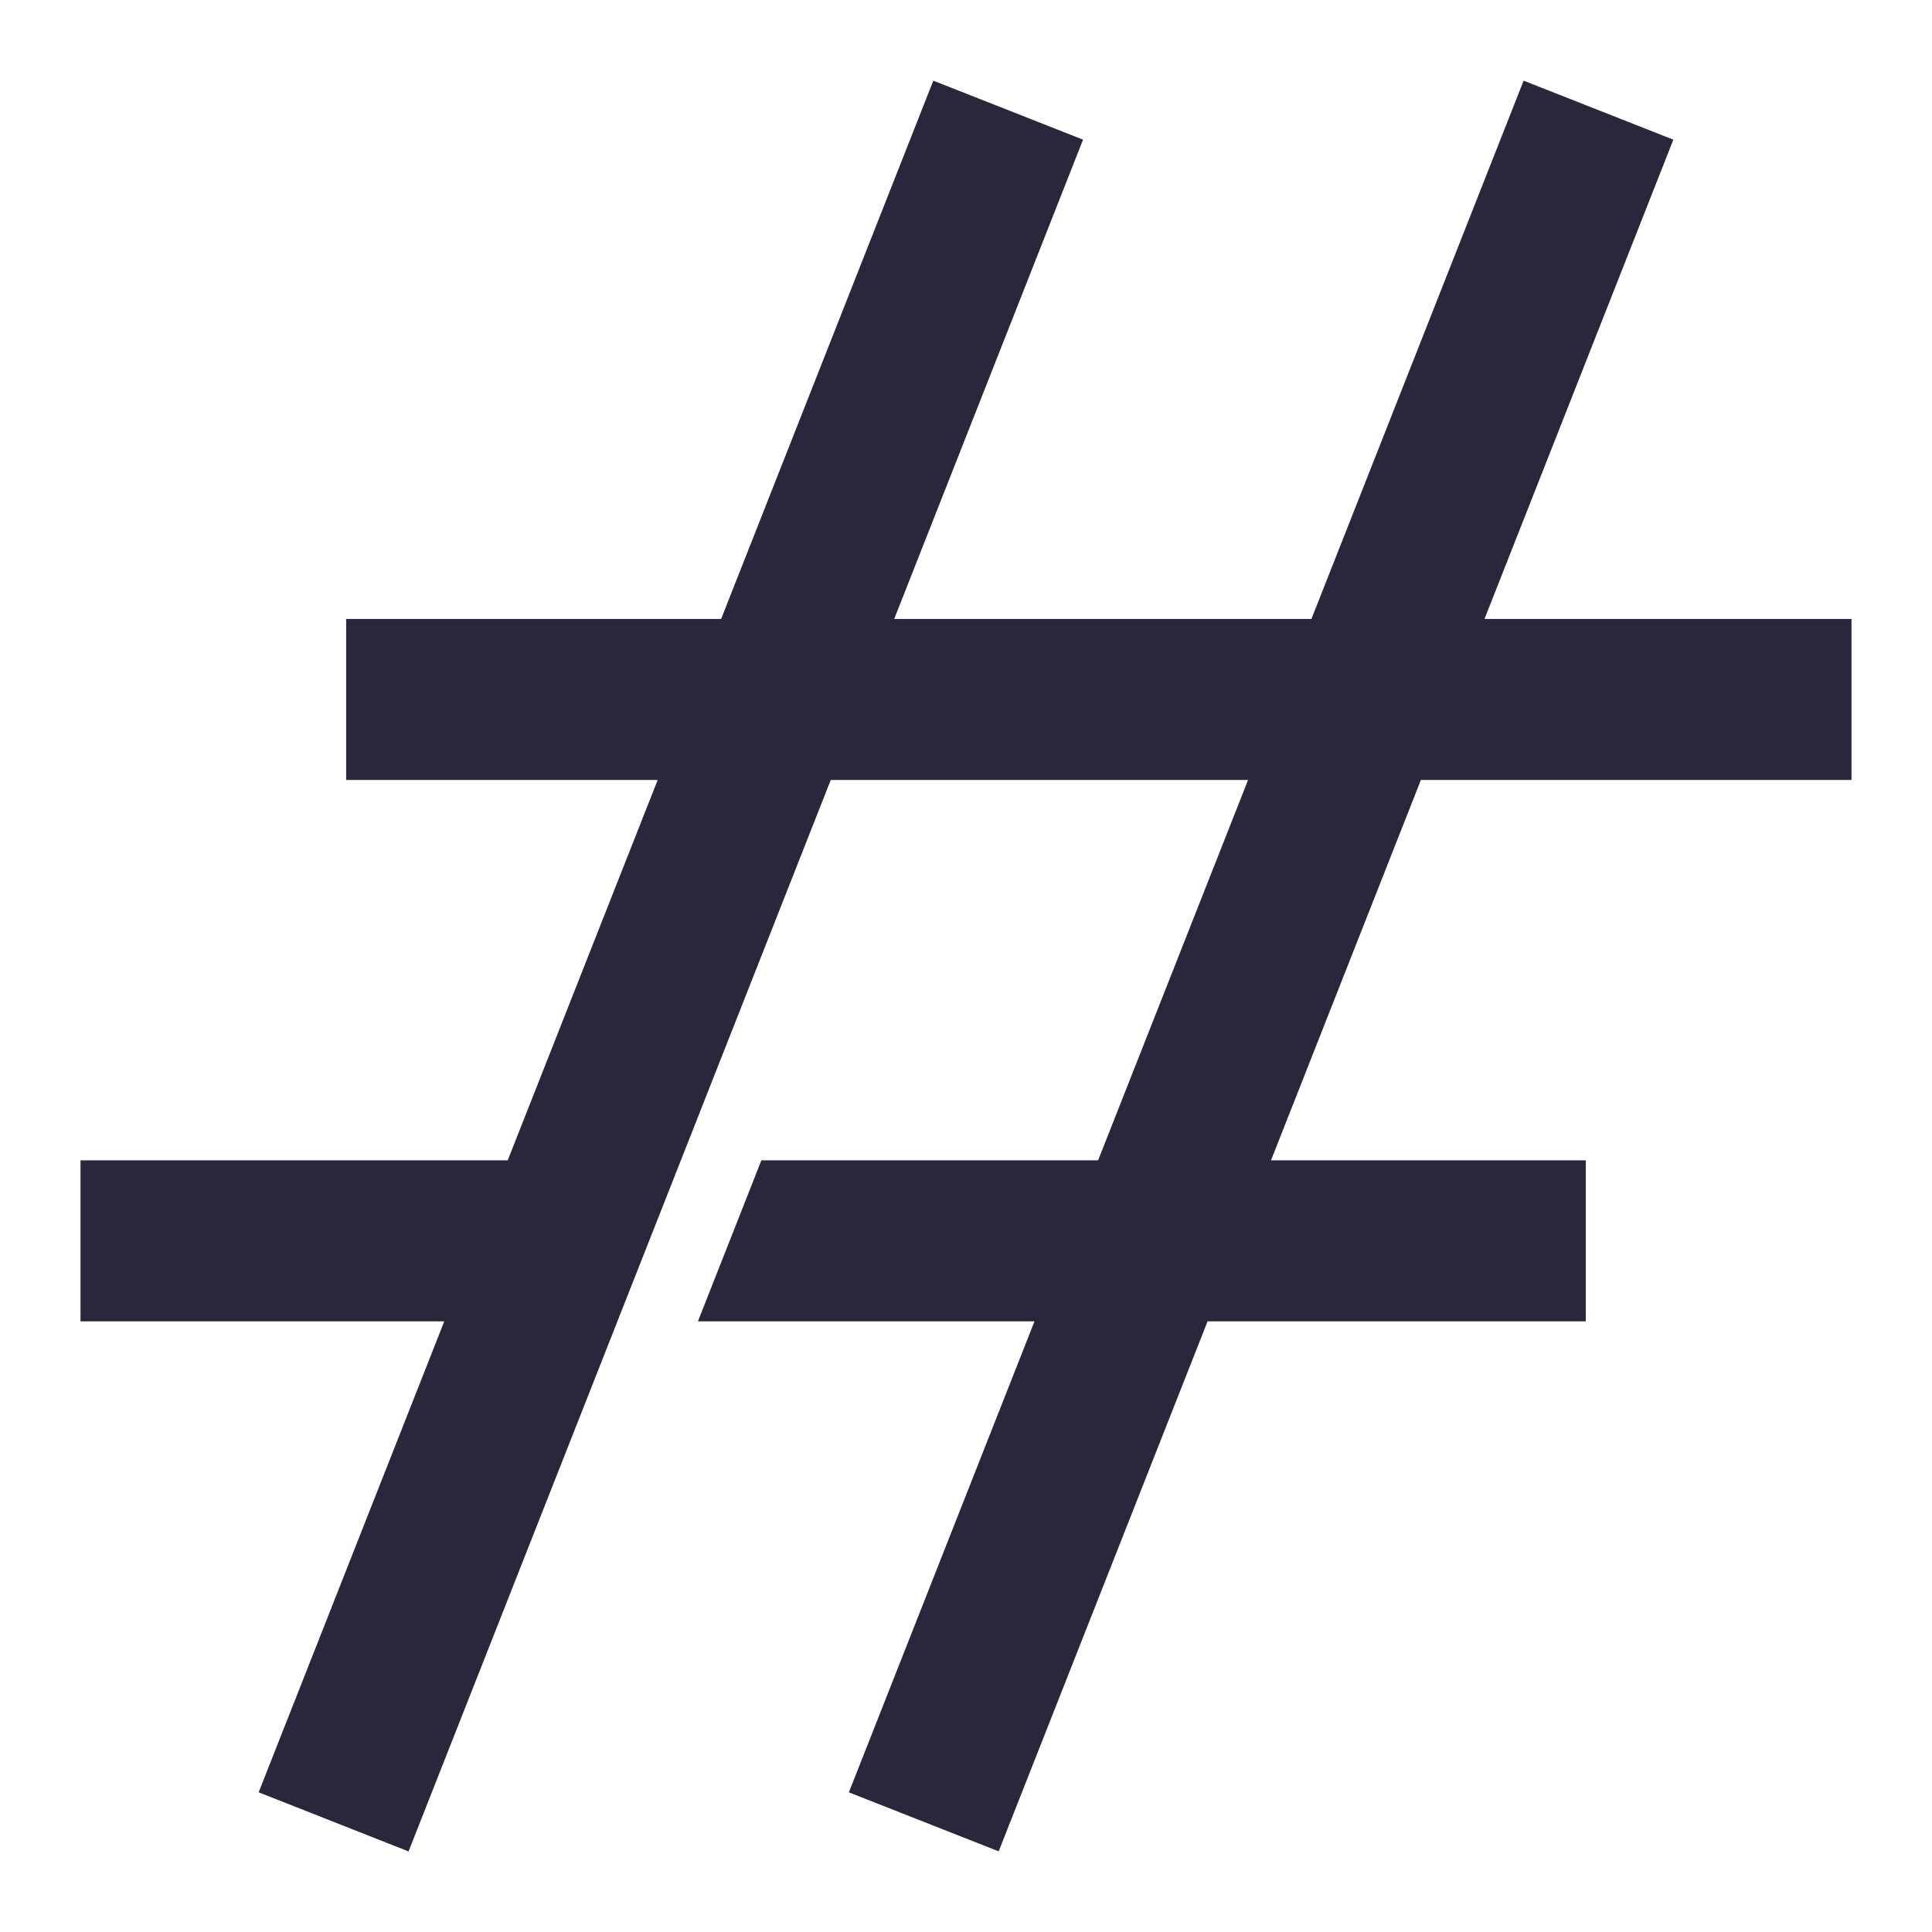
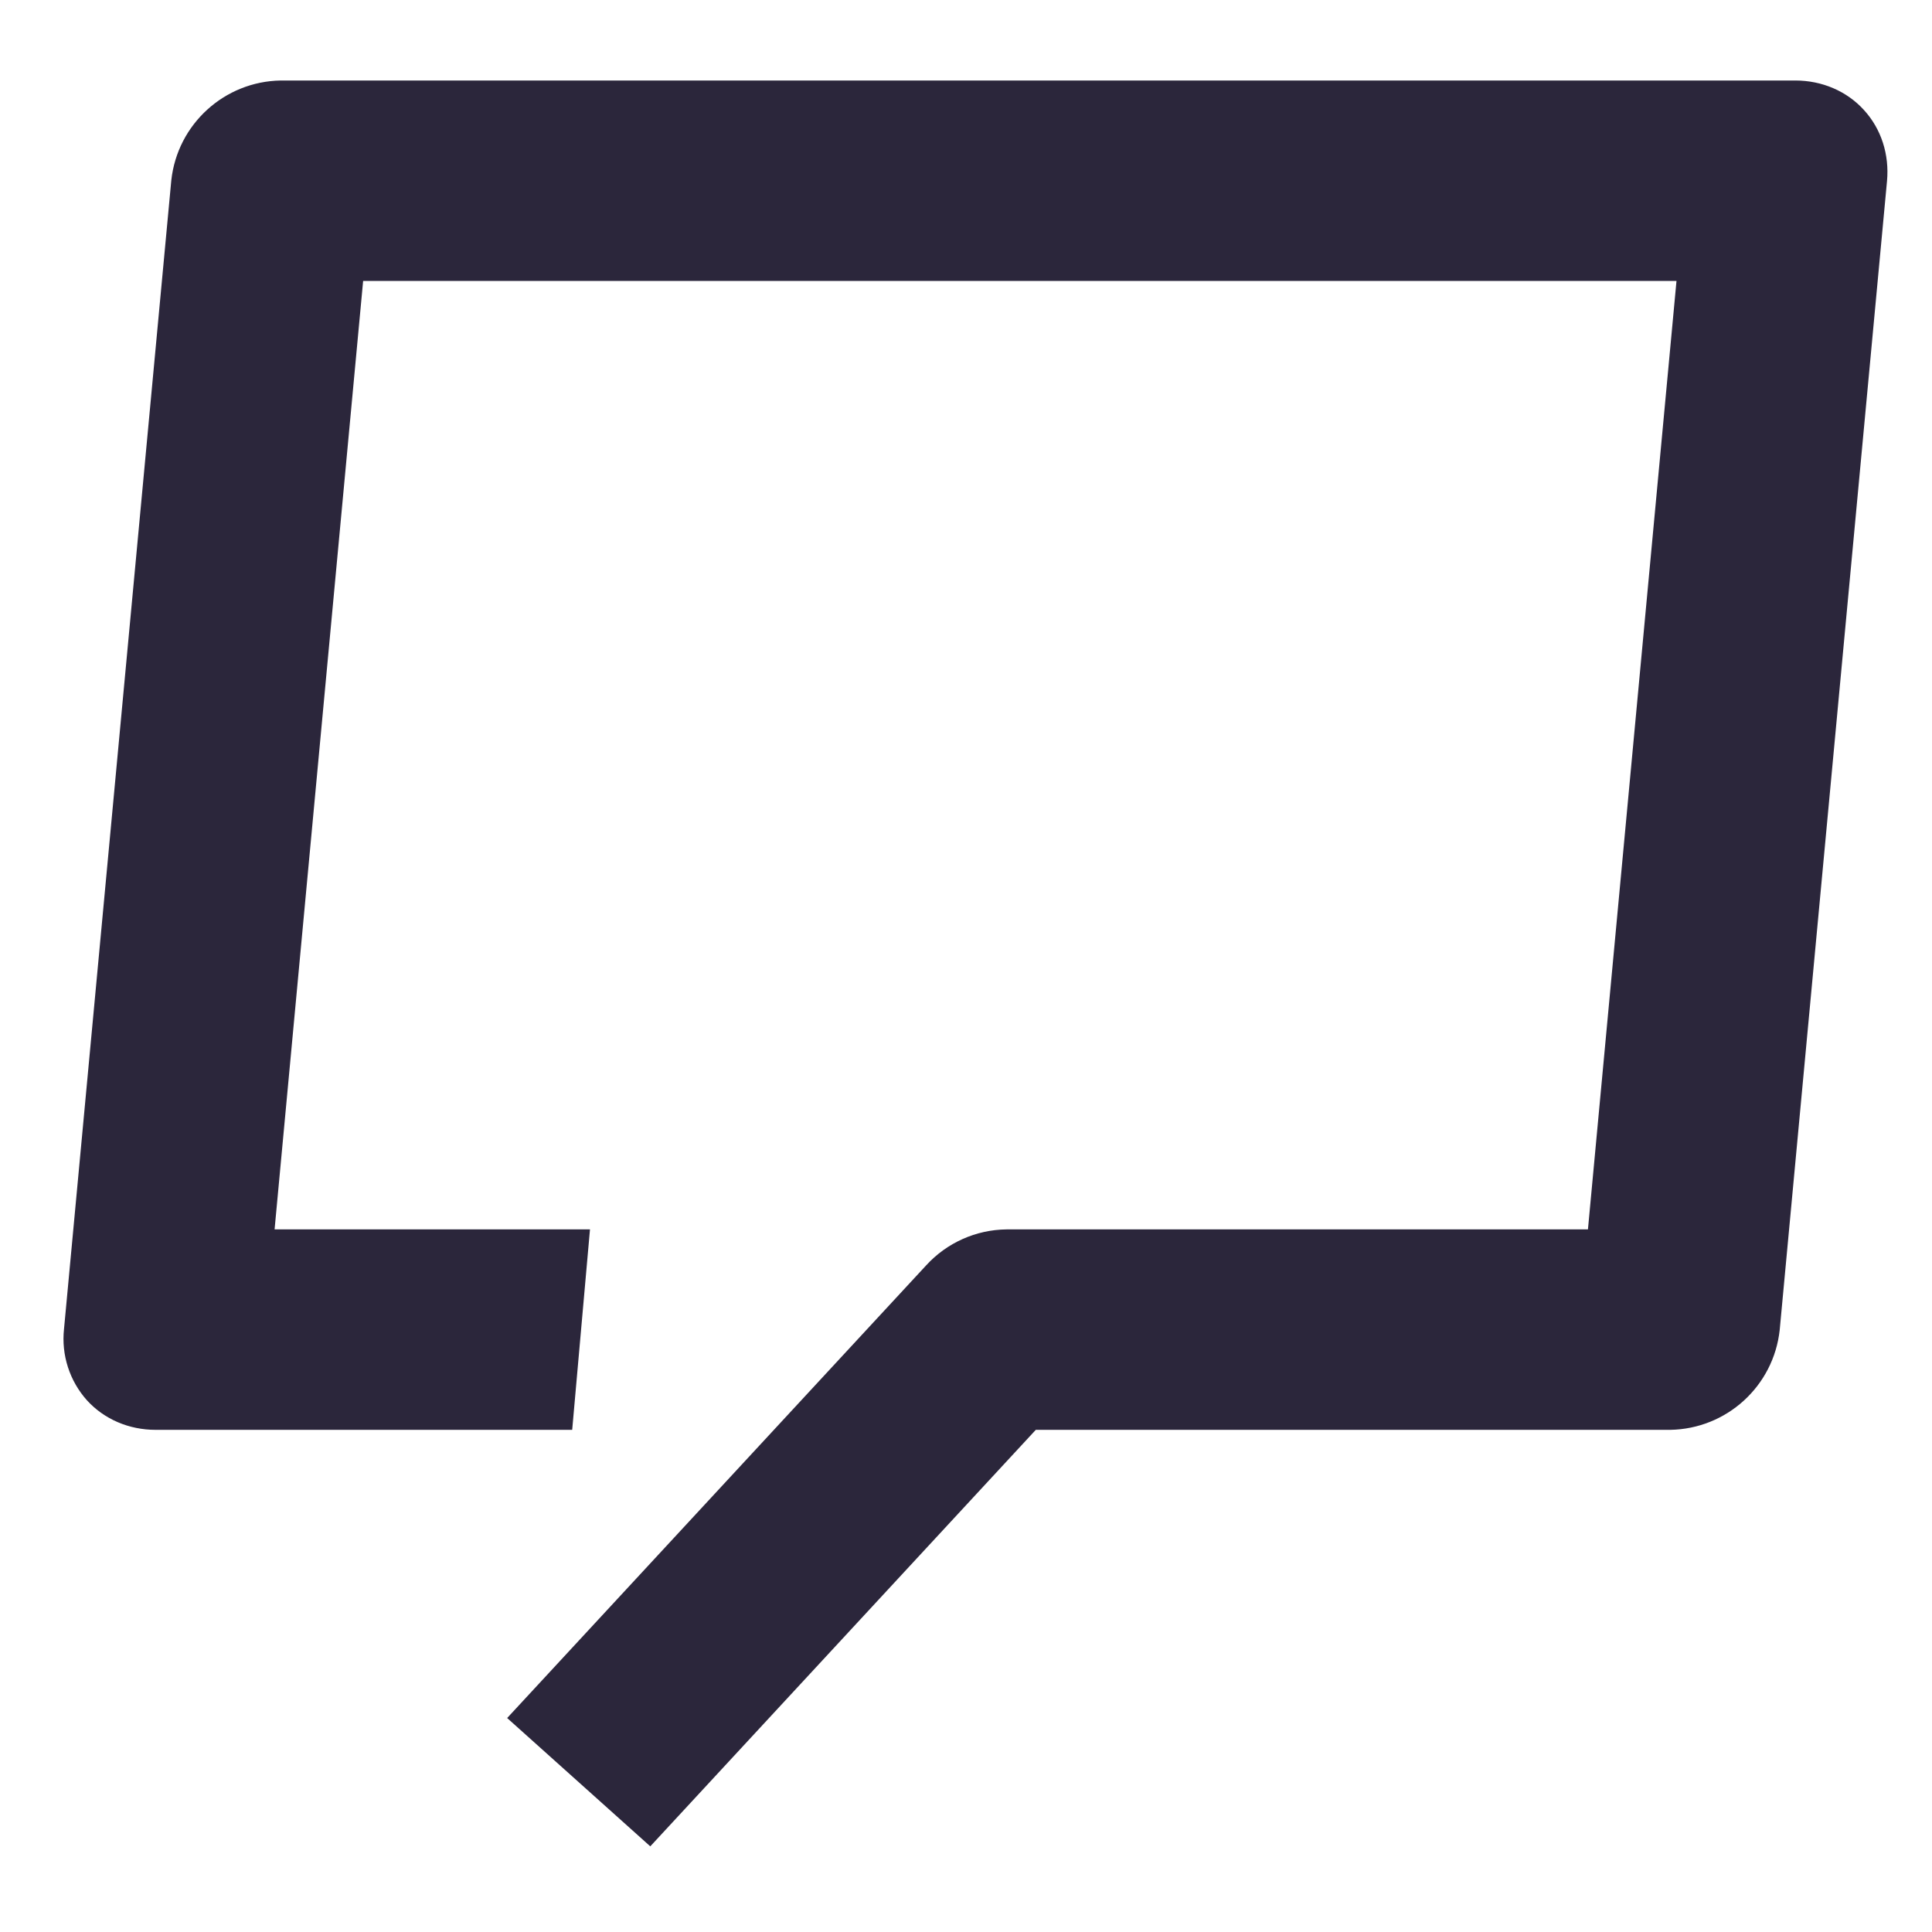
<svg xmlns="http://www.w3.org/2000/svg" fill="none" viewBox="0 0 24 24">
-   <path fill="#2B263B" d="m3.213 22.265 2.306-5.851H1v-2h5.307L8.17 9.689H4.3v-2h4.658l2.636-6.687 1.86.733-2.346 5.954h5.183l2.636-6.687 1.86.733-2.346 5.954H23v2h-5.349l-1.862 4.725h3.91v2h-4.698l-2.595 6.584-1.861-.733 2.306-5.851H8.67l.788-2h4.183l1.863-4.725H10.32l-5.245 13.31-1.861-.734Z" data-follow-fill="#2B263B" />
+   <path fill="#2B263B" d="M23.155 1.367c.214.234.317.552.286.884l-1.333 14.271a1.391 1.391 0 0 1-1.36 1.24h-7.881l-4.789 5.174L6.3 21.342l5.204-5.622a1.374 1.374 0 0 1 1-.448h7.222l1.1-11.782H4.511l-1.1 11.782h3.918l-.221 2.49H1.934c-.333 0-.64-.132-.854-.367a1.145 1.145 0 0 1-.285-.884L2.128 2.24A1.391 1.391 0 0 1 3.488 1h18.814c.332 0 .64.132.853.367Z" data-follow-fill="#2B263B" />
</svg>
